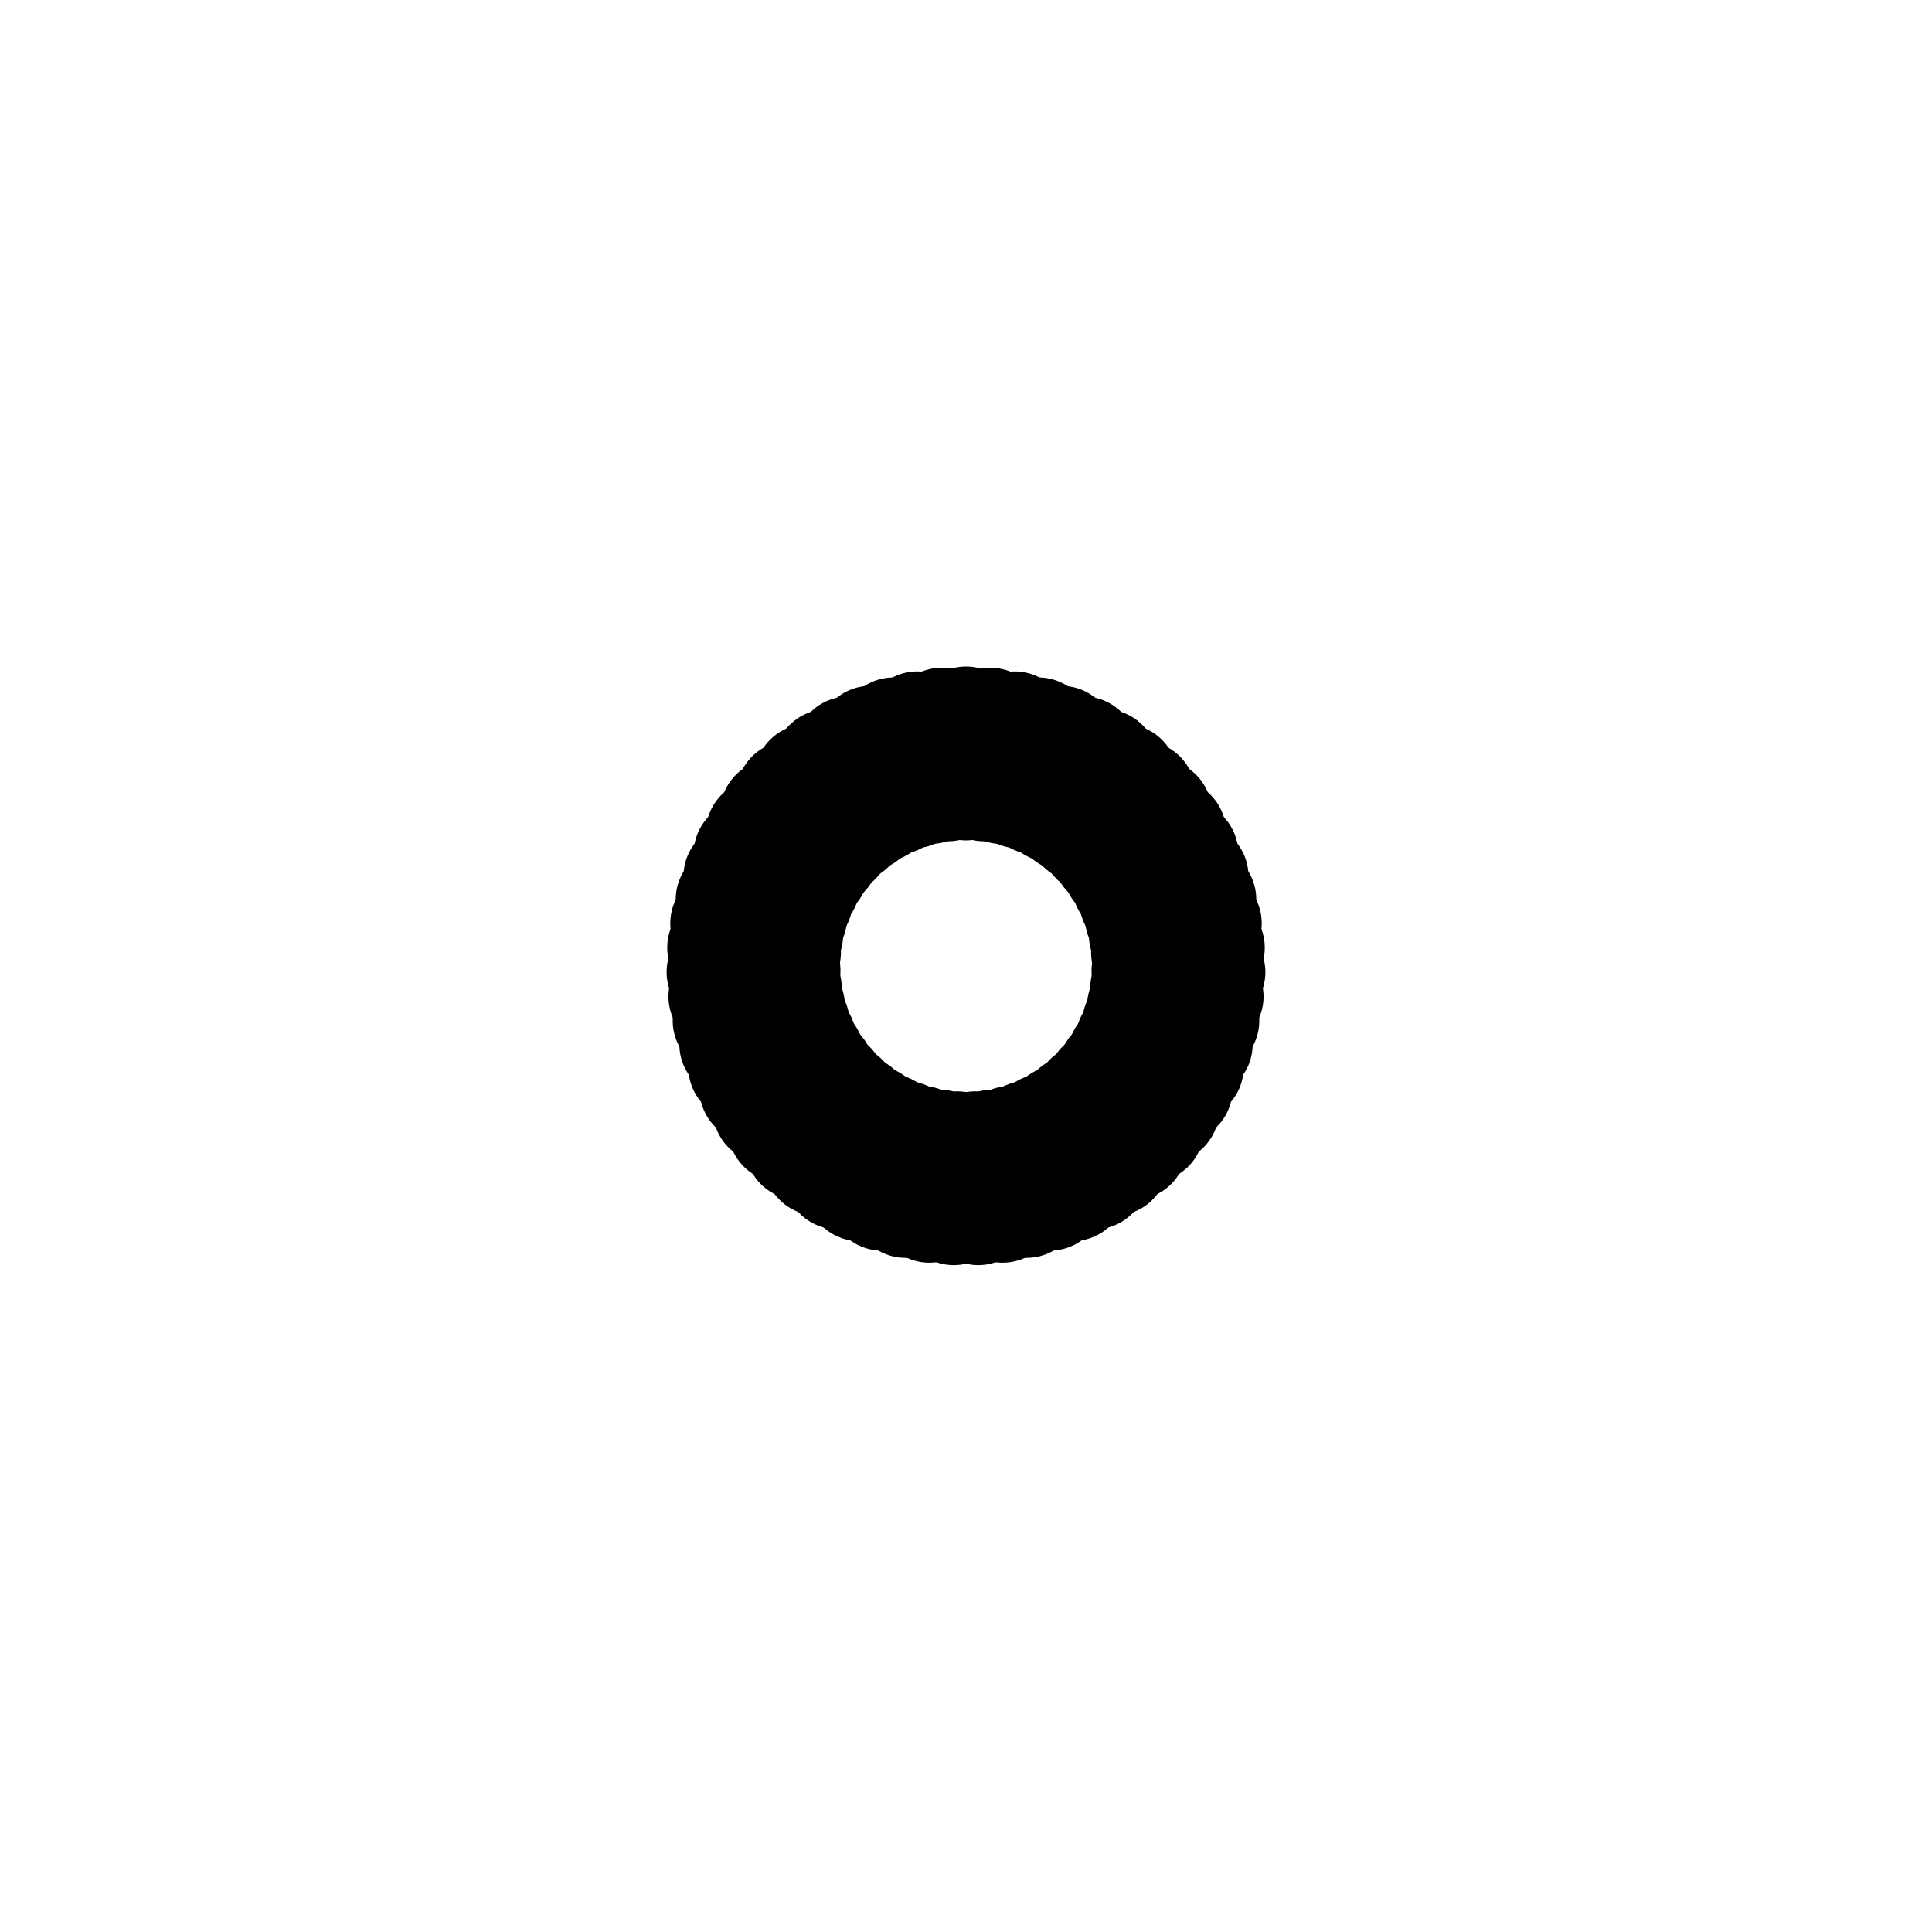
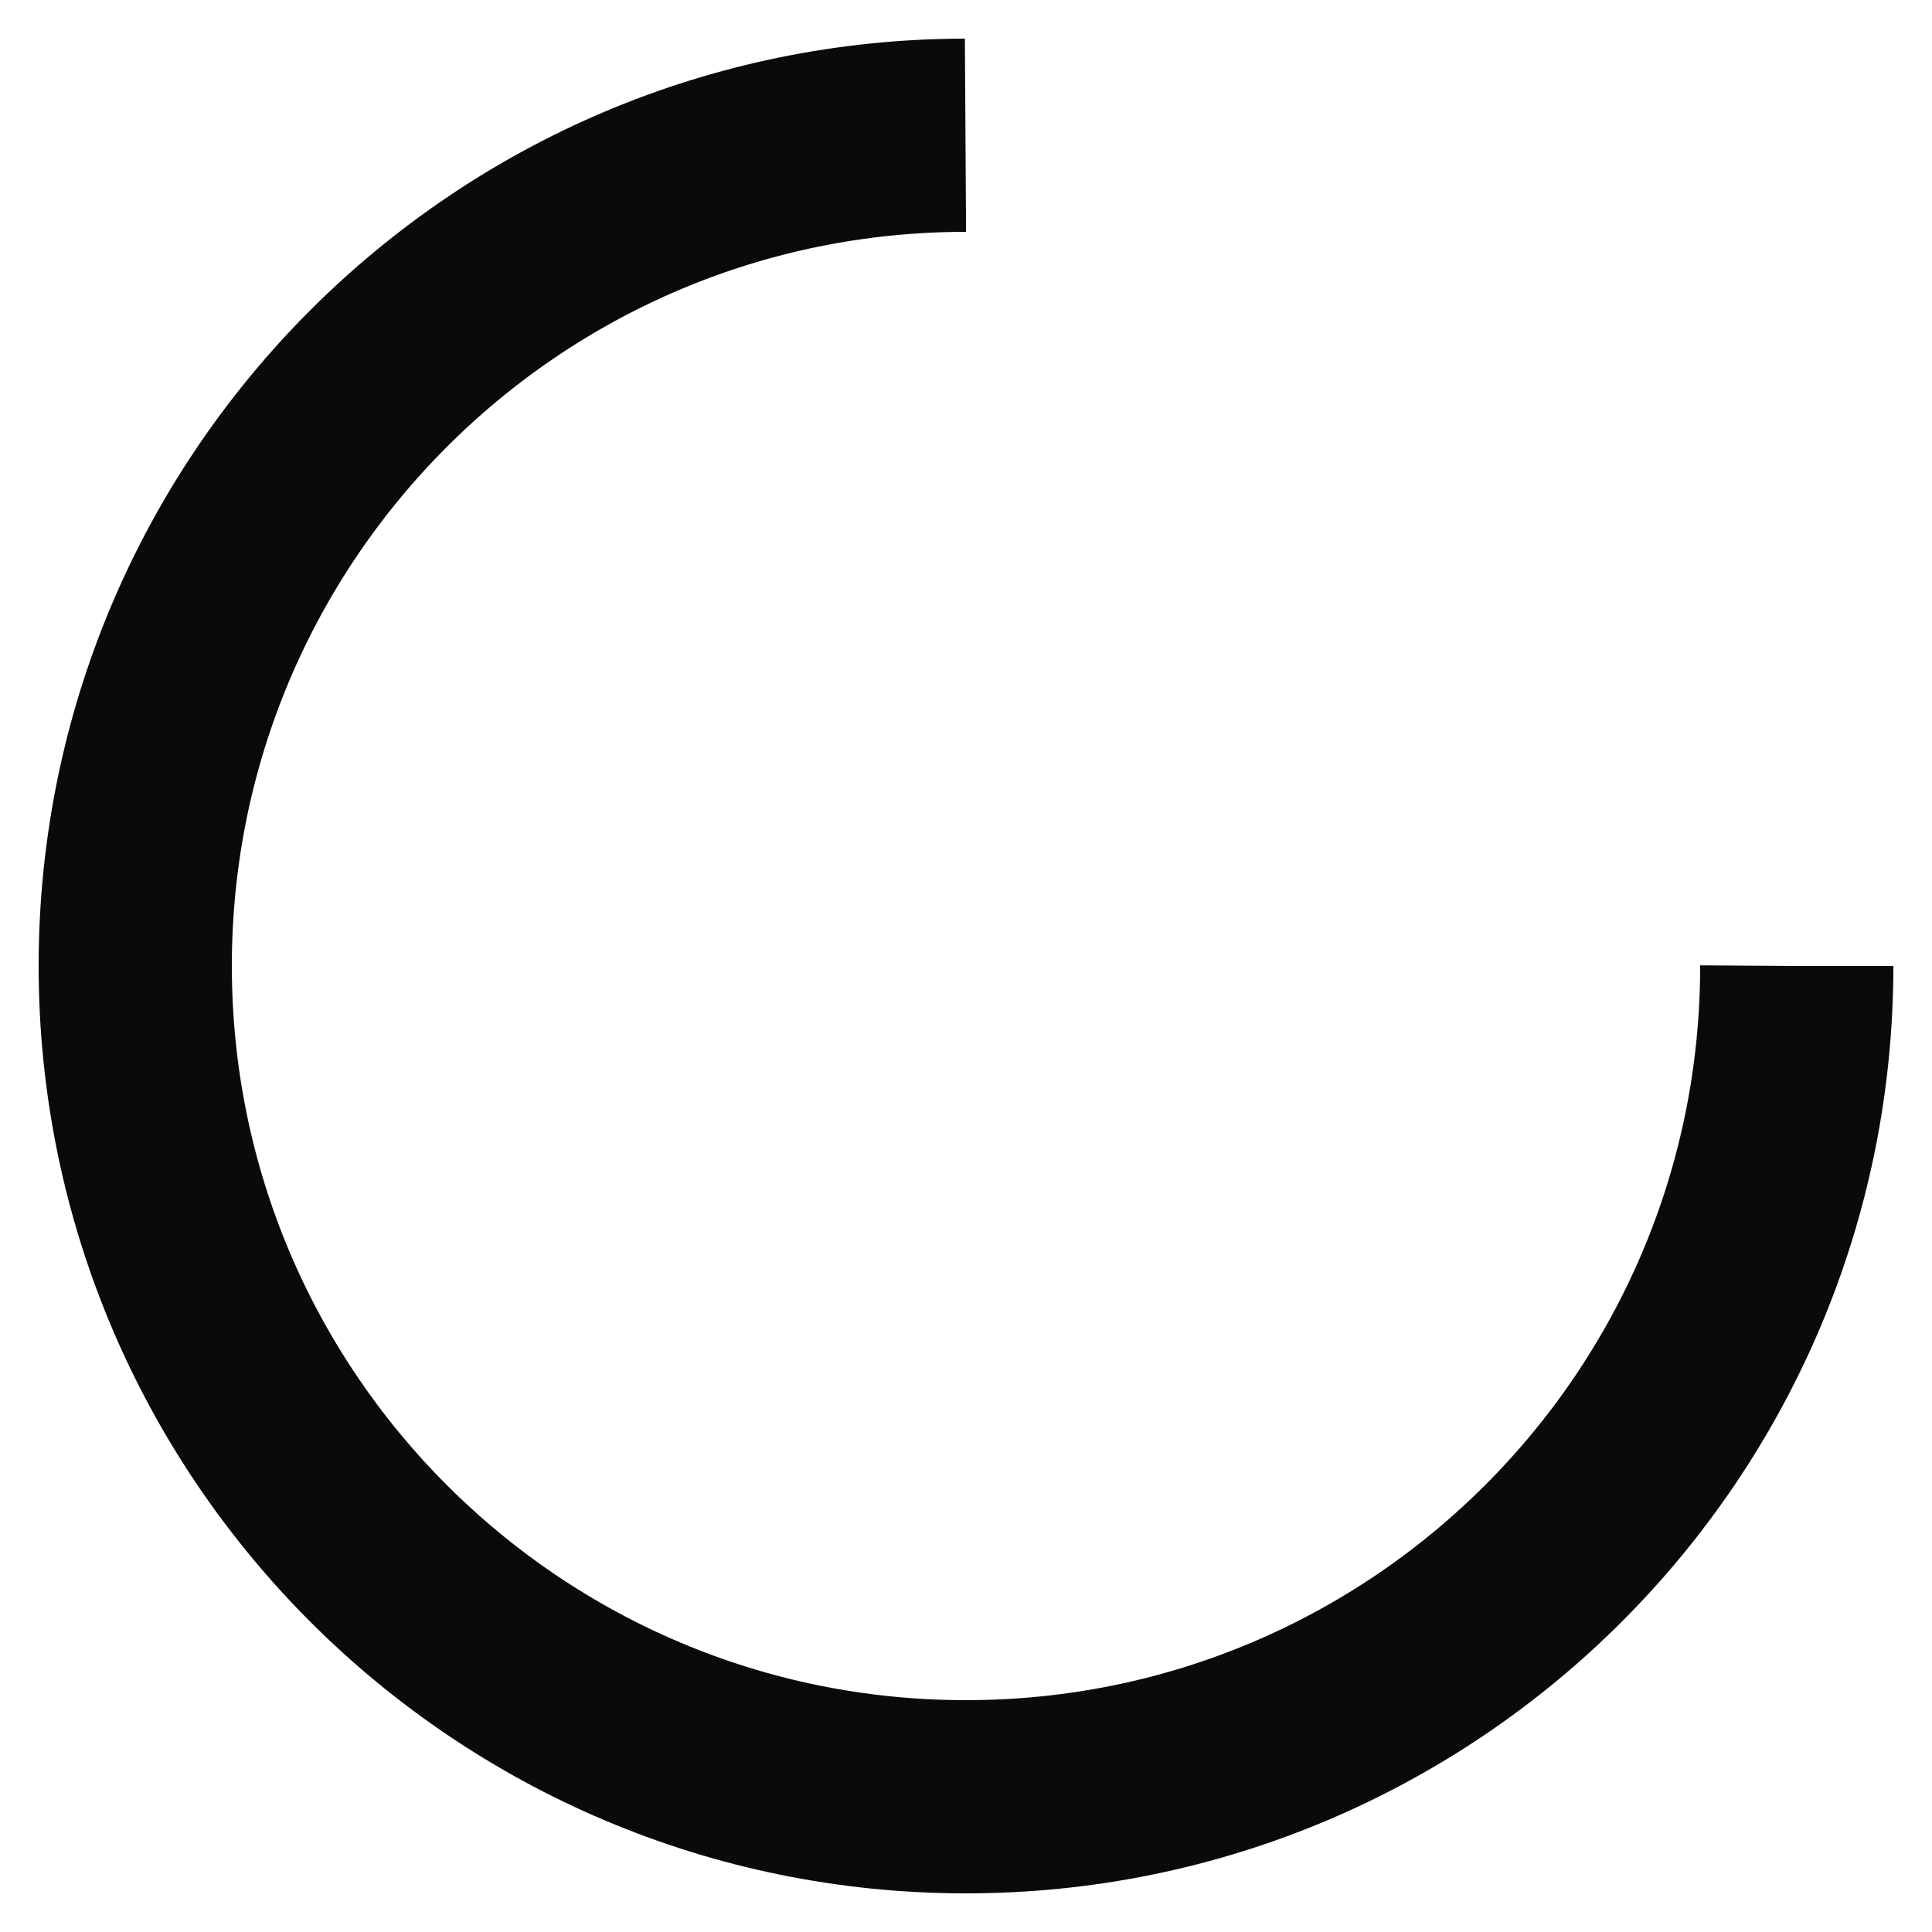
- <svg xmlns="http://www.w3.org/2000/svg" style="margin: auto; background: none; display: block; shape-rendering: auto;" width="50px" height="50px" viewBox="0 0 100 100" preserveAspectRatio="xMidYMid">
-   <g transform="rotate(0 50 50)">
-     <rect x="46.5" y="34.5" rx="3.5" ry="4.5" width="7" height="9" fill="#000000">
-       <animate attributeName="opacity" values="1;0" keyTimes="0;1" dur="1s" begin="-0.984s" repeatCount="indefinite" />
-     </rect>
-   </g>
-   <g transform="rotate(5.714286 50 50)">
-     <rect x="46.5" y="34.5" rx="3.5" ry="4.5" width="7" height="9" fill="#000000">
-       <animate attributeName="opacity" values="1;0" keyTimes="0;1" dur="1s" begin="-0.968s" repeatCount="indefinite" />
-     </rect>
-   </g>
-   <g transform="rotate(11.42857 50 50)">
-     <rect x="46.5" y="34.5" rx="3.5" ry="4.5" width="7" height="9" fill="#000000">
-       <animate attributeName="opacity" values="1;0" keyTimes="0;1" dur="1s" begin="-0.952s" repeatCount="indefinite" />
-     </rect>
-   </g>
-   <g transform="rotate(17.14286 50 50)">
-     <rect x="46.5" y="34.5" rx="3.5" ry="4.5" width="7" height="9" fill="#000000">
-       <animate attributeName="opacity" values="1;0" keyTimes="0;1" dur="1s" begin="-0.937s" repeatCount="indefinite" />
-     </rect>
-   </g>
-   <g transform="rotate(22.85714 50 50)">
-     <rect x="46.5" y="34.5" rx="3.5" ry="4.5" width="7" height="9" fill="#000000">
-       <animate attributeName="opacity" values="1;0" keyTimes="0;1" dur="1s" begin="-0.921s" repeatCount="indefinite" />
-     </rect>
-   </g>
-   <g transform="rotate(28.57143 50 50)">
-     <rect x="46.5" y="34.5" rx="3.5" ry="4.5" width="7" height="9" fill="#000000">
-       <animate attributeName="opacity" values="1;0" keyTimes="0;1" dur="1s" begin="-0.905s" repeatCount="indefinite" />
-     </rect>
-   </g>
-   <g transform="rotate(34.28571 50 50)">
-     <rect x="46.5" y="34.5" rx="3.5" ry="4.5" width="7" height="9" fill="#000000">
-       <animate attributeName="opacity" values="1;0" keyTimes="0;1" dur="1s" begin="-0.889s" repeatCount="indefinite" />
-     </rect>
-   </g>
-   <g transform="rotate(40 50 50)">
-     <rect x="46.5" y="34.5" rx="3.5" ry="4.5" width="7" height="9" fill="#000000">
-       <animate attributeName="opacity" values="1;0" keyTimes="0;1" dur="1s" begin="-0.873s" repeatCount="indefinite" />
-     </rect>
-   </g>
-   <g transform="rotate(45.71429 50 50)">
-     <rect x="46.5" y="34.5" rx="3.5" ry="4.5" width="7" height="9" fill="#000000">
-       <animate attributeName="opacity" values="1;0" keyTimes="0;1" dur="1s" begin="-0.857s" repeatCount="indefinite" />
-     </rect>
-   </g>
-   <g transform="rotate(51.42857 50 50)">
-     <rect x="46.5" y="34.5" rx="3.5" ry="4.5" width="7" height="9" fill="#000000">
-       <animate attributeName="opacity" values="1;0" keyTimes="0;1" dur="1s" begin="-0.841s" repeatCount="indefinite" />
-     </rect>
-   </g>
-   <g transform="rotate(57.14286 50 50)">
-     <rect x="46.5" y="34.5" rx="3.5" ry="4.5" width="7" height="9" fill="#000000">
-       <animate attributeName="opacity" values="1;0" keyTimes="0;1" dur="1s" begin="-0.825s" repeatCount="indefinite" />
-     </rect>
-   </g>
-   <g transform="rotate(62.85714 50 50)">
-     <rect x="46.5" y="34.5" rx="3.5" ry="4.5" width="7" height="9" fill="#000000">
-       <animate attributeName="opacity" values="1;0" keyTimes="0;1" dur="1s" begin="-0.81s" repeatCount="indefinite" />
-     </rect>
-   </g>
-   <g transform="rotate(68.57143 50 50)">
-     <rect x="46.5" y="34.5" rx="3.5" ry="4.5" width="7" height="9" fill="#000000">
-       <animate attributeName="opacity" values="1;0" keyTimes="0;1" dur="1s" begin="-0.794s" repeatCount="indefinite" />
-     </rect>
-   </g>
-   <g transform="rotate(74.28571 50 50)">
-     <rect x="46.5" y="34.5" rx="3.5" ry="4.5" width="7" height="9" fill="#000000">
-       <animate attributeName="opacity" values="1;0" keyTimes="0;1" dur="1s" begin="-0.778s" repeatCount="indefinite" />
-     </rect>
-   </g>
-   <g transform="rotate(80 50 50)">
-     <rect x="46.5" y="34.5" rx="3.5" ry="4.5" width="7" height="9" fill="#000000">
-       <animate attributeName="opacity" values="1;0" keyTimes="0;1" dur="1s" begin="-0.762s" repeatCount="indefinite" />
-     </rect>
-   </g>
-   <g transform="rotate(85.71429 50 50)">
-     <rect x="46.5" y="34.5" rx="3.5" ry="4.5" width="7" height="9" fill="#000000">
-       <animate attributeName="opacity" values="1;0" keyTimes="0;1" dur="1s" begin="-0.746s" repeatCount="indefinite" />
-     </rect>
-   </g>
-   <g transform="rotate(91.42857 50 50)">
-     <rect x="46.5" y="34.5" rx="3.5" ry="4.5" width="7" height="9" fill="#000000">
-       <animate attributeName="opacity" values="1;0" keyTimes="0;1" dur="1s" begin="-0.73s" repeatCount="indefinite" />
-     </rect>
-   </g>
-   <g transform="rotate(97.14286 50 50)">
-     <rect x="46.5" y="34.5" rx="3.5" ry="4.5" width="7" height="9" fill="#000000">
-       <animate attributeName="opacity" values="1;0" keyTimes="0;1" dur="1s" begin="-0.714s" repeatCount="indefinite" />
-     </rect>
-   </g>
-   <g transform="rotate(102.8571 50 50)">
-     <rect x="46.5" y="34.5" rx="3.5" ry="4.5" width="7" height="9" fill="#000000">
-       <animate attributeName="opacity" values="1;0" keyTimes="0;1" dur="1s" begin="-0.698s" repeatCount="indefinite" />
-     </rect>
-   </g>
-   <g transform="rotate(108.5714 50 50)">
-     <rect x="46.5" y="34.5" rx="3.5" ry="4.5" width="7" height="9" fill="#000000">
-       <animate attributeName="opacity" values="1;0" keyTimes="0;1" dur="1s" begin="-0.683s" repeatCount="indefinite" />
-     </rect>
-   </g>
-   <g transform="rotate(114.2857 50 50)">
-     <rect x="46.5" y="34.5" rx="3.5" ry="4.5" width="7" height="9" fill="#000000">
-       <animate attributeName="opacity" values="1;0" keyTimes="0;1" dur="1s" begin="-0.667s" repeatCount="indefinite" />
-     </rect>
-   </g>
-   <g transform="rotate(120 50 50)">
-     <rect x="46.5" y="34.5" rx="3.5" ry="4.5" width="7" height="9" fill="#000000">
-       <animate attributeName="opacity" values="1;0" keyTimes="0;1" dur="1s" begin="-0.651s" repeatCount="indefinite" />
-     </rect>
-   </g>
-   <g transform="rotate(125.7143 50 50)">
-     <rect x="46.5" y="34.5" rx="3.5" ry="4.5" width="7" height="9" fill="#000000">
-       <animate attributeName="opacity" values="1;0" keyTimes="0;1" dur="1s" begin="-0.635s" repeatCount="indefinite" />
-     </rect>
-   </g>
-   <g transform="rotate(131.4286 50 50)">
-     <rect x="46.5" y="34.5" rx="3.5" ry="4.5" width="7" height="9" fill="#000000">
-       <animate attributeName="opacity" values="1;0" keyTimes="0;1" dur="1s" begin="-0.619s" repeatCount="indefinite" />
-     </rect>
-   </g>
-   <g transform="rotate(137.1429 50 50)">
-     <rect x="46.5" y="34.5" rx="3.5" ry="4.5" width="7" height="9" fill="#000000">
-       <animate attributeName="opacity" values="1;0" keyTimes="0;1" dur="1s" begin="-0.603s" repeatCount="indefinite" />
-     </rect>
-   </g>
-   <g transform="rotate(142.8571 50 50)">
-     <rect x="46.5" y="34.5" rx="3.5" ry="4.5" width="7" height="9" fill="#000000">
-       <animate attributeName="opacity" values="1;0" keyTimes="0;1" dur="1s" begin="-0.587s" repeatCount="indefinite" />
-     </rect>
-   </g>
-   <g transform="rotate(148.5714 50 50)">
-     <rect x="46.5" y="34.5" rx="3.5" ry="4.5" width="7" height="9" fill="#000000">
-       <animate attributeName="opacity" values="1;0" keyTimes="0;1" dur="1s" begin="-0.571s" repeatCount="indefinite" />
-     </rect>
-   </g>
-   <g transform="rotate(154.2857 50 50)">
-     <rect x="46.5" y="34.5" rx="3.5" ry="4.5" width="7" height="9" fill="#000000">
-       <animate attributeName="opacity" values="1;0" keyTimes="0;1" dur="1s" begin="-0.556s" repeatCount="indefinite" />
-     </rect>
-   </g>
-   <g transform="rotate(160 50 50)">
-     <rect x="46.5" y="34.5" rx="3.5" ry="4.5" width="7" height="9" fill="#000000">
-       <animate attributeName="opacity" values="1;0" keyTimes="0;1" dur="1s" begin="-0.54s" repeatCount="indefinite" />
-     </rect>
-   </g>
-   <g transform="rotate(165.7143 50 50)">
-     <rect x="46.5" y="34.5" rx="3.5" ry="4.5" width="7" height="9" fill="#000000">
-       <animate attributeName="opacity" values="1;0" keyTimes="0;1" dur="1s" begin="-0.524s" repeatCount="indefinite" />
-     </rect>
-   </g>
-   <g transform="rotate(171.4286 50 50)">
-     <rect x="46.5" y="34.5" rx="3.5" ry="4.5" width="7" height="9" fill="#000000">
-       <animate attributeName="opacity" values="1;0" keyTimes="0;1" dur="1s" begin="-0.508s" repeatCount="indefinite" />
-     </rect>
-   </g>
-   <g transform="rotate(177.1429 50 50)">
-     <rect x="46.5" y="34.5" rx="3.5" ry="4.5" width="7" height="9" fill="#000000">
-       <animate attributeName="opacity" values="1;0" keyTimes="0;1" dur="1s" begin="-0.492s" repeatCount="indefinite" />
-     </rect>
-   </g>
-   <g transform="rotate(182.8571 50 50)">
-     <rect x="46.5" y="34.5" rx="3.5" ry="4.5" width="7" height="9" fill="#000000">
-       <animate attributeName="opacity" values="1;0" keyTimes="0;1" dur="1s" begin="-0.476s" repeatCount="indefinite" />
-     </rect>
-   </g>
-   <g transform="rotate(188.5714 50 50)">
-     <rect x="46.5" y="34.5" rx="3.5" ry="4.5" width="7" height="9" fill="#000000">
-       <animate attributeName="opacity" values="1;0" keyTimes="0;1" dur="1s" begin="-0.46s" repeatCount="indefinite" />
-     </rect>
-   </g>
-   <g transform="rotate(194.2857 50 50)">
-     <rect x="46.5" y="34.5" rx="3.5" ry="4.5" width="7" height="9" fill="#000000">
-       <animate attributeName="opacity" values="1;0" keyTimes="0;1" dur="1s" begin="-0.444s" repeatCount="indefinite" />
-     </rect>
-   </g>
-   <g transform="rotate(200 50 50)">
-     <rect x="46.5" y="34.5" rx="3.5" ry="4.5" width="7" height="9" fill="#000000">
-       <animate attributeName="opacity" values="1;0" keyTimes="0;1" dur="1s" begin="-0.429s" repeatCount="indefinite" />
-     </rect>
-   </g>
-   <g transform="rotate(205.7143 50 50)">
-     <rect x="46.5" y="34.5" rx="3.5" ry="4.5" width="7" height="9" fill="#000000">
-       <animate attributeName="opacity" values="1;0" keyTimes="0;1" dur="1s" begin="-0.413s" repeatCount="indefinite" />
-     </rect>
-   </g>
-   <g transform="rotate(211.4286 50 50)">
-     <rect x="46.5" y="34.5" rx="3.5" ry="4.5" width="7" height="9" fill="#000000">
-       <animate attributeName="opacity" values="1;0" keyTimes="0;1" dur="1s" begin="-0.397s" repeatCount="indefinite" />
-     </rect>
-   </g>
-   <g transform="rotate(217.1429 50 50)">
-     <rect x="46.5" y="34.5" rx="3.5" ry="4.5" width="7" height="9" fill="#000000">
-       <animate attributeName="opacity" values="1;0" keyTimes="0;1" dur="1s" begin="-0.381s" repeatCount="indefinite" />
-     </rect>
-   </g>
-   <g transform="rotate(222.8571 50 50)">
-     <rect x="46.5" y="34.5" rx="3.5" ry="4.5" width="7" height="9" fill="#000000">
-       <animate attributeName="opacity" values="1;0" keyTimes="0;1" dur="1s" begin="-0.365s" repeatCount="indefinite" />
-     </rect>
-   </g>
-   <g transform="rotate(228.5714 50 50)">
-     <rect x="46.5" y="34.5" rx="3.5" ry="4.5" width="7" height="9" fill="#000000">
-       <animate attributeName="opacity" values="1;0" keyTimes="0;1" dur="1s" begin="-0.349s" repeatCount="indefinite" />
-     </rect>
-   </g>
-   <g transform="rotate(234.2857 50 50)">
-     <rect x="46.5" y="34.5" rx="3.5" ry="4.5" width="7" height="9" fill="#000000">
-       <animate attributeName="opacity" values="1;0" keyTimes="0;1" dur="1s" begin="-0.333s" repeatCount="indefinite" />
-     </rect>
-   </g>
-   <g transform="rotate(240 50 50)">
-     <rect x="46.5" y="34.5" rx="3.5" ry="4.5" width="7" height="9" fill="#000000">
-       <animate attributeName="opacity" values="1;0" keyTimes="0;1" dur="1s" begin="-0.317s" repeatCount="indefinite" />
-     </rect>
-   </g>
-   <g transform="rotate(245.7143 50 50)">
-     <rect x="46.5" y="34.5" rx="3.5" ry="4.5" width="7" height="9" fill="#000000">
-       <animate attributeName="opacity" values="1;0" keyTimes="0;1" dur="1s" begin="-0.302s" repeatCount="indefinite" />
-     </rect>
-   </g>
-   <g transform="rotate(251.4286 50 50)">
-     <rect x="46.5" y="34.5" rx="3.5" ry="4.5" width="7" height="9" fill="#000000">
-       <animate attributeName="opacity" values="1;0" keyTimes="0;1" dur="1s" begin="-0.286s" repeatCount="indefinite" />
-     </rect>
-   </g>
-   <g transform="rotate(257.1429 50 50)">
-     <rect x="46.5" y="34.5" rx="3.5" ry="4.5" width="7" height="9" fill="#000000">
-       <animate attributeName="opacity" values="1;0" keyTimes="0;1" dur="1s" begin="-0.27s" repeatCount="indefinite" />
-     </rect>
-   </g>
-   <g transform="rotate(262.8571 50 50)">
-     <rect x="46.5" y="34.5" rx="3.5" ry="4.5" width="7" height="9" fill="#000000">
-       <animate attributeName="opacity" values="1;0" keyTimes="0;1" dur="1s" begin="-0.254s" repeatCount="indefinite" />
-     </rect>
-   </g>
-   <g transform="rotate(268.5714 50 50)">
-     <rect x="46.5" y="34.5" rx="3.5" ry="4.5" width="7" height="9" fill="#000000">
-       <animate attributeName="opacity" values="1;0" keyTimes="0;1" dur="1s" begin="-0.238s" repeatCount="indefinite" />
-     </rect>
-   </g>
-   <g transform="rotate(274.2857 50 50)">
-     <rect x="46.5" y="34.5" rx="3.5" ry="4.5" width="7" height="9" fill="#000000">
-       <animate attributeName="opacity" values="1;0" keyTimes="0;1" dur="1s" begin="-0.222s" repeatCount="indefinite" />
-     </rect>
-   </g>
-   <g transform="rotate(280 50 50)">
-     <rect x="46.5" y="34.5" rx="3.5" ry="4.5" width="7" height="9" fill="#000000">
-       <animate attributeName="opacity" values="1;0" keyTimes="0;1" dur="1s" begin="-0.206s" repeatCount="indefinite" />
-     </rect>
-   </g>
-   <g transform="rotate(285.7143 50 50)">
-     <rect x="46.5" y="34.5" rx="3.5" ry="4.5" width="7" height="9" fill="#000000">
-       <animate attributeName="opacity" values="1;0" keyTimes="0;1" dur="1s" begin="-0.19s" repeatCount="indefinite" />
-     </rect>
-   </g>
-   <g transform="rotate(291.4286 50 50)">
-     <rect x="46.5" y="34.5" rx="3.5" ry="4.5" width="7" height="9" fill="#000000">
-       <animate attributeName="opacity" values="1;0" keyTimes="0;1" dur="1s" begin="-0.175s" repeatCount="indefinite" />
-     </rect>
-   </g>
-   <g transform="rotate(297.1429 50 50)">
-     <rect x="46.5" y="34.5" rx="3.5" ry="4.5" width="7" height="9" fill="#000000">
-       <animate attributeName="opacity" values="1;0" keyTimes="0;1" dur="1s" begin="-0.159s" repeatCount="indefinite" />
-     </rect>
-   </g>
-   <g transform="rotate(302.8571 50 50)">
-     <rect x="46.5" y="34.5" rx="3.5" ry="4.5" width="7" height="9" fill="#000000">
-       <animate attributeName="opacity" values="1;0" keyTimes="0;1" dur="1s" begin="-0.143s" repeatCount="indefinite" />
-     </rect>
-   </g>
-   <g transform="rotate(308.5714 50 50)">
-     <rect x="46.5" y="34.5" rx="3.5" ry="4.5" width="7" height="9" fill="#000000">
-       <animate attributeName="opacity" values="1;0" keyTimes="0;1" dur="1s" begin="-0.127s" repeatCount="indefinite" />
-     </rect>
-   </g>
-   <g transform="rotate(314.2857 50 50)">
-     <rect x="46.5" y="34.5" rx="3.5" ry="4.5" width="7" height="9" fill="#000000">
-       <animate attributeName="opacity" values="1;0" keyTimes="0;1" dur="1s" begin="-0.111s" repeatCount="indefinite" />
-     </rect>
-   </g>
-   <g transform="rotate(320 50 50)">
-     <rect x="46.5" y="34.5" rx="3.5" ry="4.5" width="7" height="9" fill="#000000">
-       <animate attributeName="opacity" values="1;0" keyTimes="0;1" dur="1s" begin="-0.095s" repeatCount="indefinite" />
-     </rect>
-   </g>
-   <g transform="rotate(325.7143 50 50)">
-     <rect x="46.5" y="34.5" rx="3.5" ry="4.5" width="7" height="9" fill="#000000">
-       <animate attributeName="opacity" values="1;0" keyTimes="0;1" dur="1s" begin="-0.079s" repeatCount="indefinite" />
-     </rect>
-   </g>
-   <g transform="rotate(331.4286 50 50)">
-     <rect x="46.5" y="34.5" rx="3.5" ry="4.5" width="7" height="9" fill="#000000">
-       <animate attributeName="opacity" values="1;0" keyTimes="0;1" dur="1s" begin="-0.063s" repeatCount="indefinite" />
-     </rect>
-   </g>
-   <g transform="rotate(337.1429 50 50)">
-     <rect x="46.5" y="34.5" rx="3.5" ry="4.5" width="7" height="9" fill="#000000">
-       <animate attributeName="opacity" values="1;0" keyTimes="0;1" dur="1s" begin="-0.048s" repeatCount="indefinite" />
-     </rect>
-   </g>
-   <g transform="rotate(342.8571 50 50)">
-     <rect x="46.5" y="34.5" rx="3.5" ry="4.5" width="7" height="9" fill="#000000">
-       <animate attributeName="opacity" values="1;0" keyTimes="0;1" dur="1s" begin="-0.032s" repeatCount="indefinite" />
-     </rect>
-   </g>
-   <g transform="rotate(348.5714 50 50)">
-     <rect x="46.5" y="34.5" rx="3.5" ry="4.5" width="7" height="9" fill="#000000">
-       <animate attributeName="opacity" values="1;0" keyTimes="0;1" dur="1s" begin="-0.016s" repeatCount="indefinite" />
-     </rect>
-   </g>
-   <g transform="rotate(354.2857 50 50)">
-     <rect x="46.5" y="34.5" rx="3.5" ry="4.5" width="7" height="9" fill="#000000">
-       <animate attributeName="opacity" values="1;0" keyTimes="0;1" dur="1s" begin="0s" repeatCount="indefinite" />
-     </rect>
-   </g>
+ <svg xmlns="http://www.w3.org/2000/svg" style="margin: auto; background: none; display: block; shape-rendering: auto;" width="200px" height="200px" viewBox="0 0 100 100" preserveAspectRatio="xMidYMid">
+   <circle cx="50" cy="50" fill="none" stroke="#0a0a0a" stroke-width="10" r="43" stroke-dasharray="202.633 69.544">
+     <animateTransform attributeName="transform" type="rotate" repeatCount="indefinite" dur="1s" values="0 50 50;360 50 50" keyTimes="0;1" />
+   </circle>
</svg>
